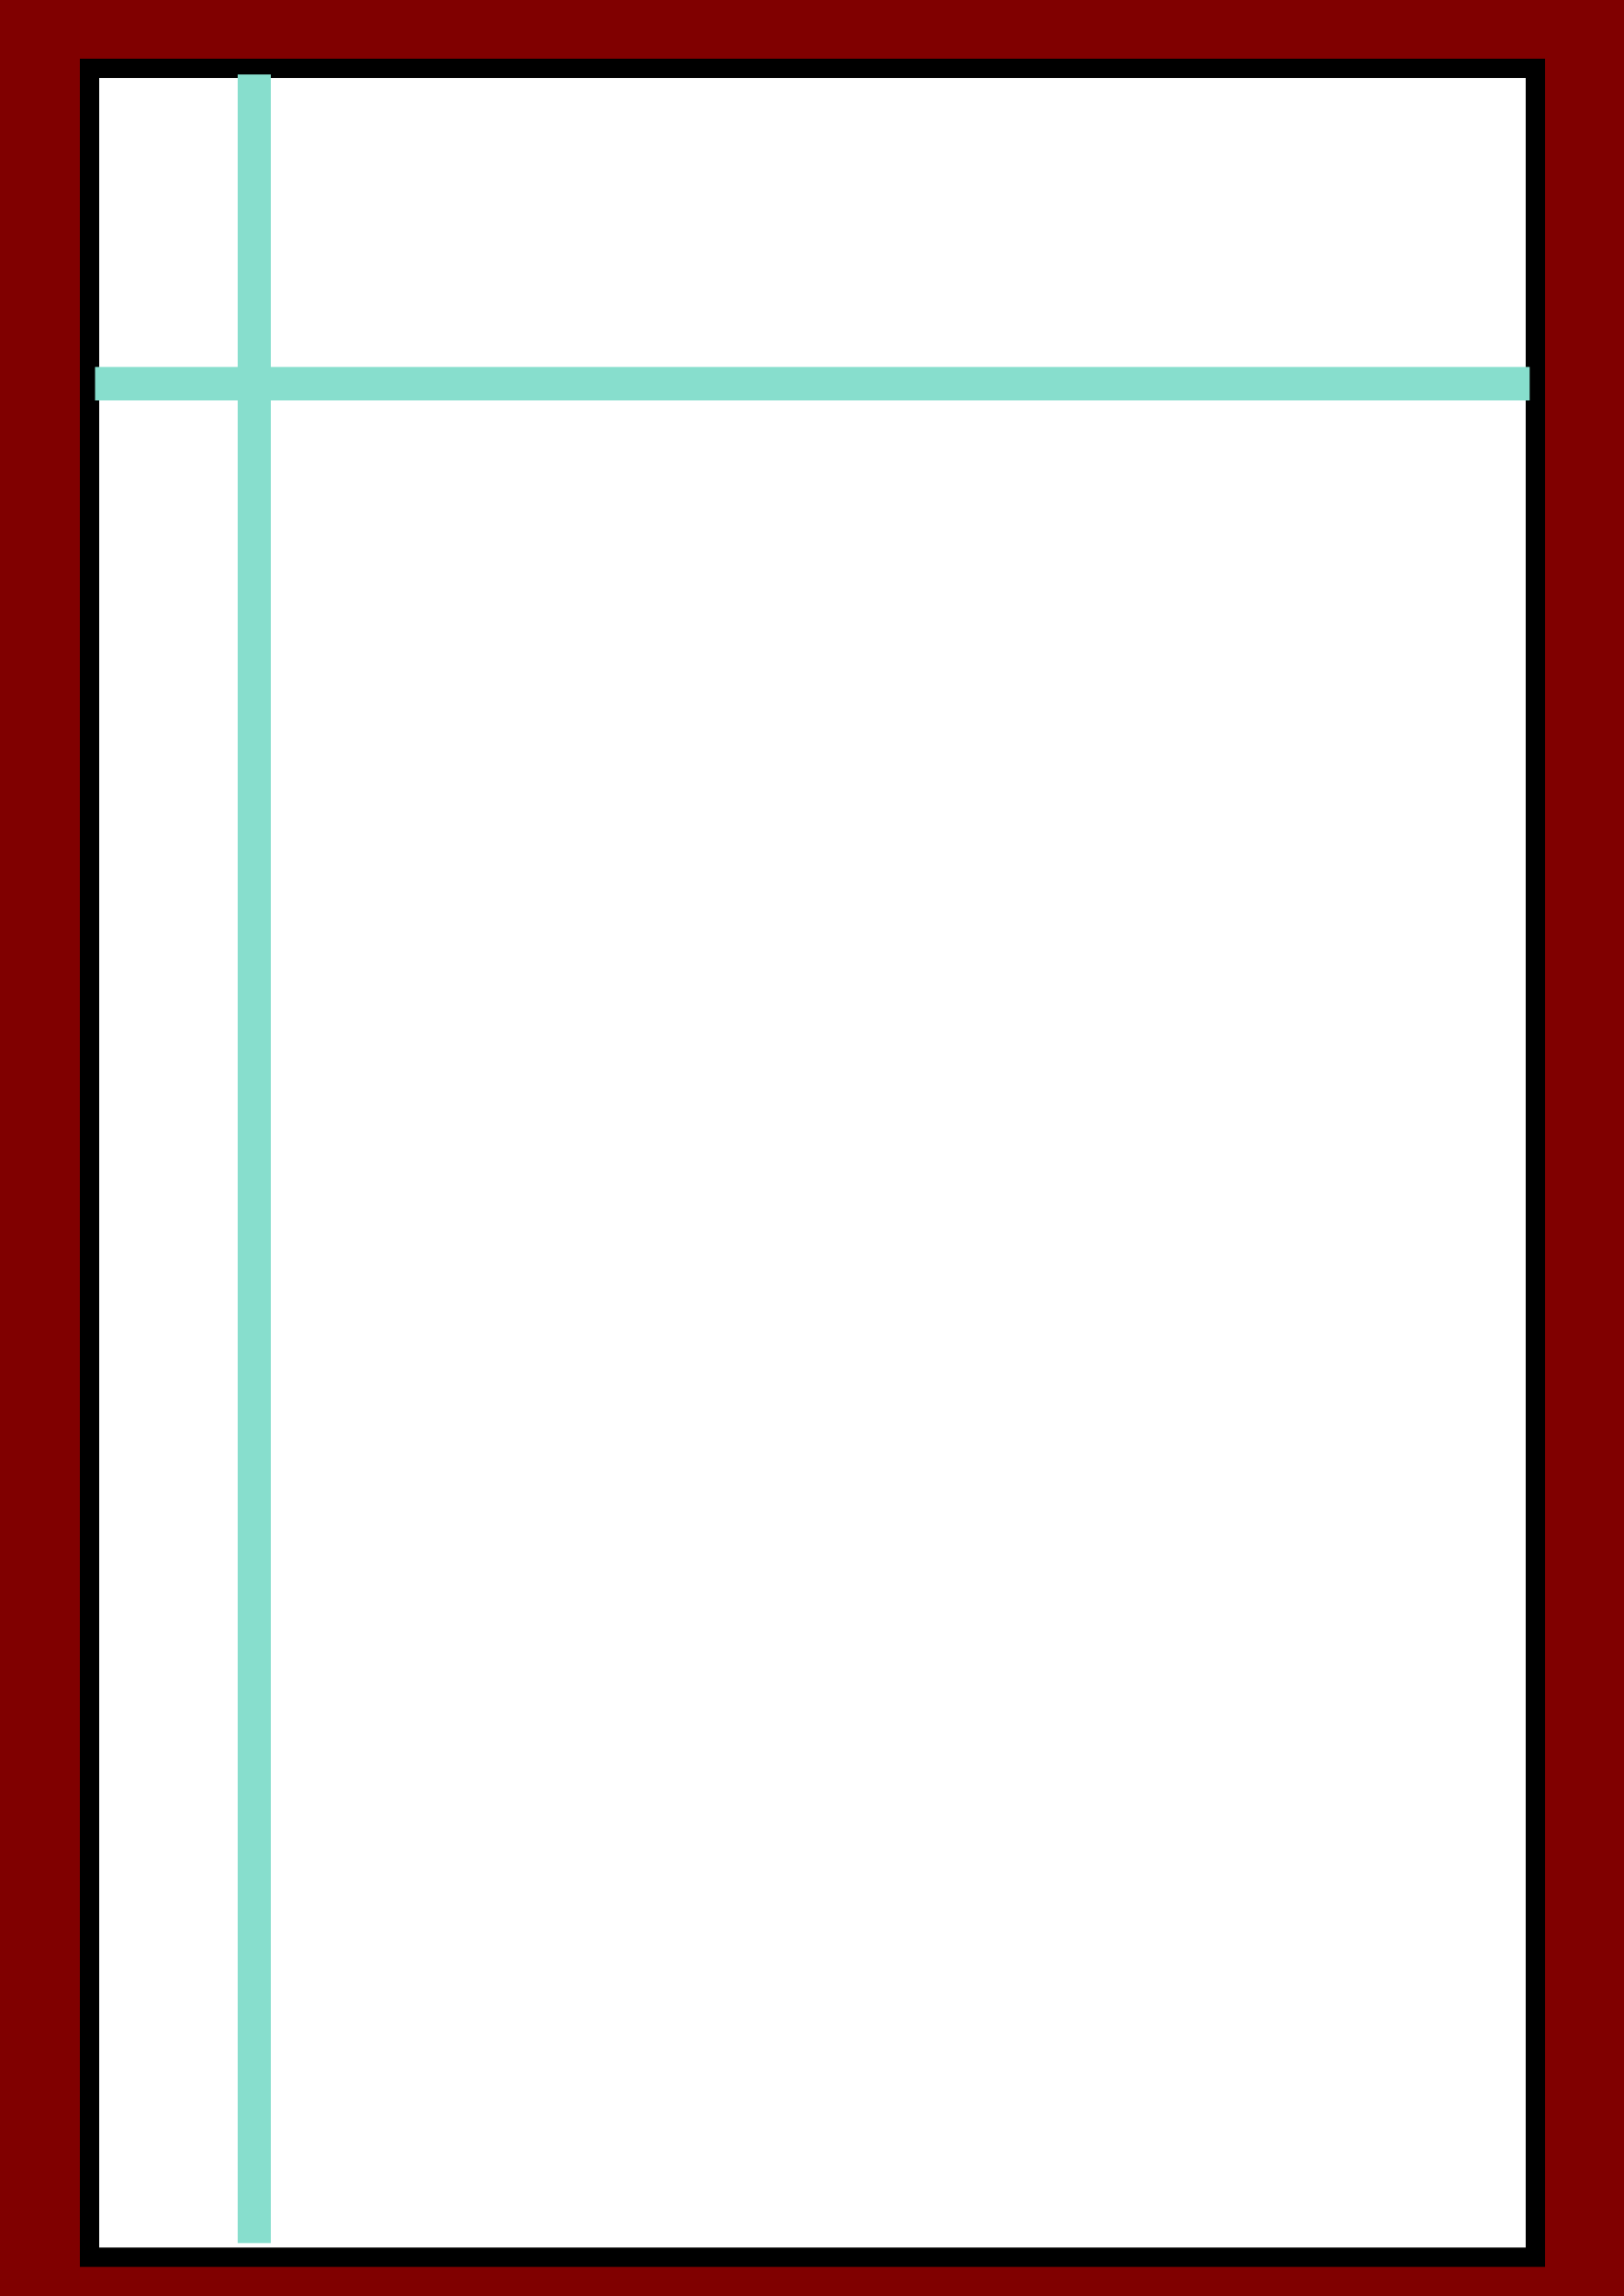
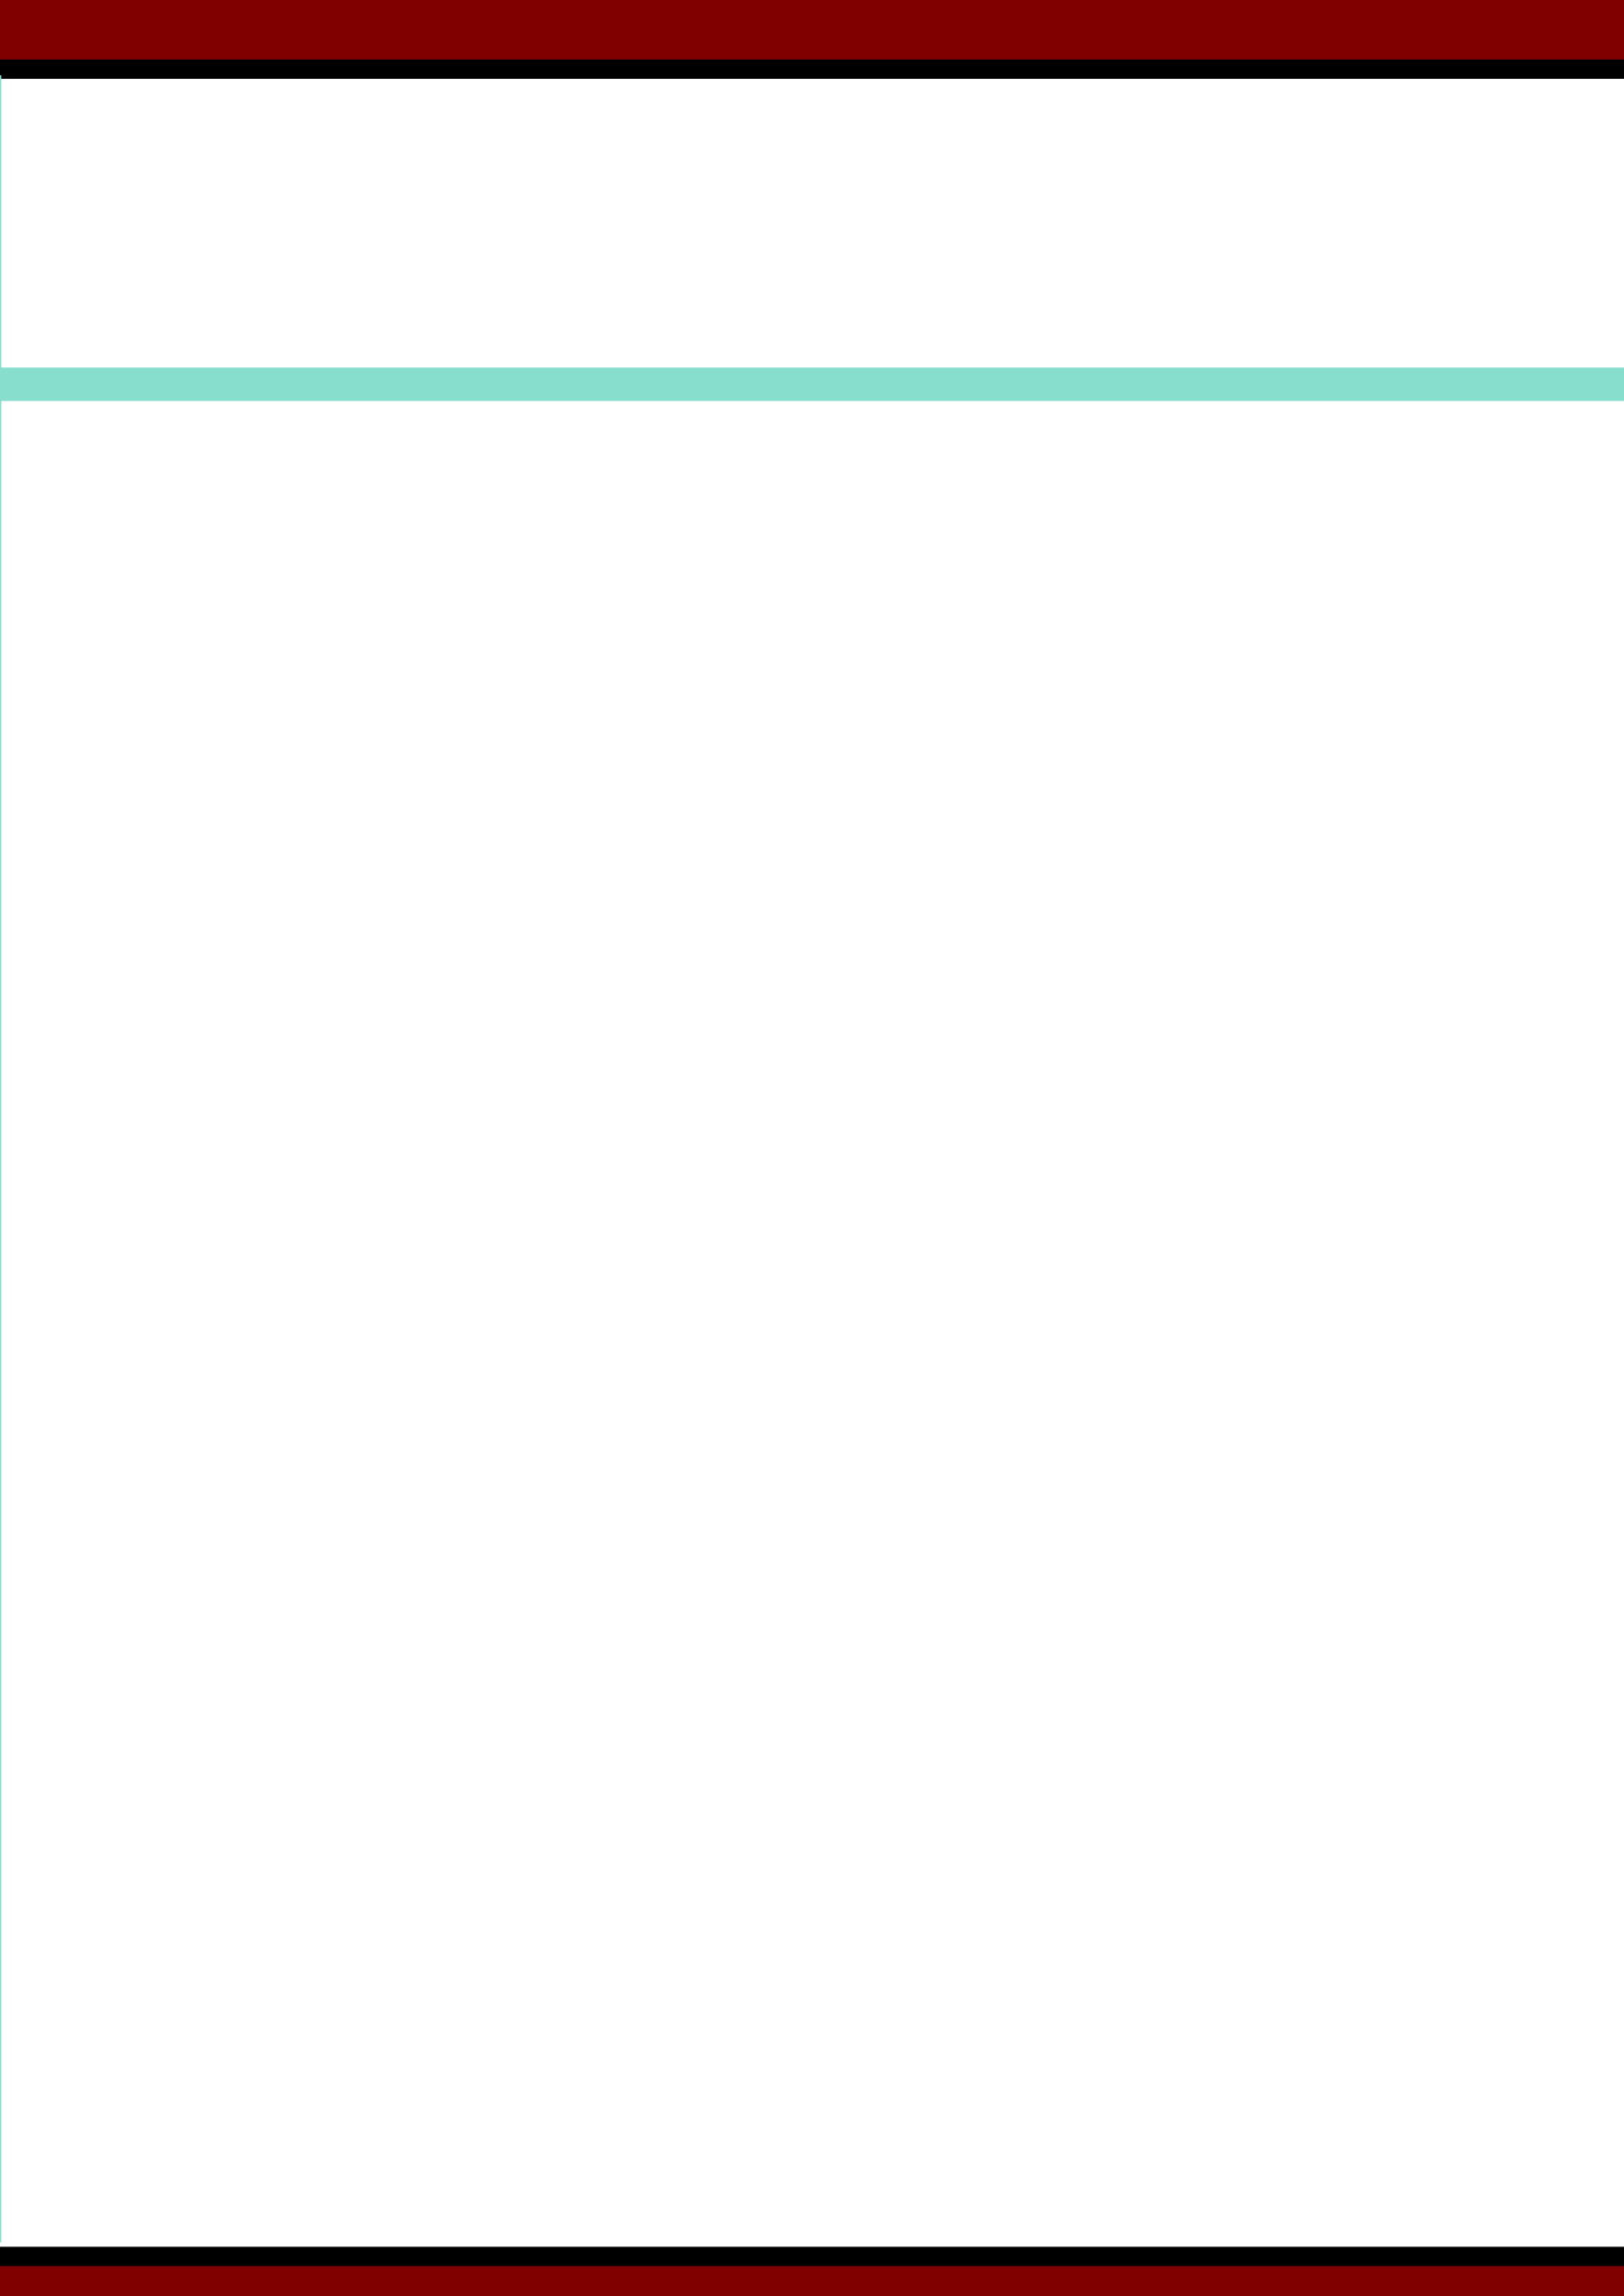
<svg xmlns="http://www.w3.org/2000/svg" width="210mm" height="297mm" viewBox="0 0 210 297" version="1.1" id="svg5343">
  <defs id="defs5337" />
  <g id="layer1">
    <rect style="opacity:1;fill:#800000;fill-opacity:1;stroke:#000000;stroke-width:2;stroke-miterlimit:4;stroke-dasharray:none;stroke-opacity:1" id="rect5928" width="241.149" height="325.815" x="-13.607" y="-15.208" />
  </g>
  <g id="layer3" style="display:inline">
-     <g id="g5922">
+     <g id="g5922" transform="matrix(1.429612,0,0,0.9992817,-49.90654,0.1080412)">
      <rect y="8.844" x="11.579" height="283.139" width="186.997" id="rect5875" style="display:inline;fill:#ffffff;fill-opacity:1;stroke:#000000;stroke-width:2.501;stroke-miterlimit:4;stroke-dasharray:none;stroke-opacity:1" />
      <rect y="10.793" x="31.901" height="278.198" width="1.966" id="rect5889" style="display:inline;fill:#87decd;fill-opacity:1;stroke:#87decd;stroke-width:2.321;stroke-miterlimit:4;stroke-dasharray:none;stroke-opacity:1" />
      <rect y="48.474" x="13.299" height="2.32" width="183.534" id="rect5891" style="display:inline;fill:#87decd;fill-opacity:1;stroke:#87decd;stroke-width:2.01;stroke-miterlimit:4;stroke-dasharray:none;stroke-opacity:1" />
    </g>
  </g>
</svg>
